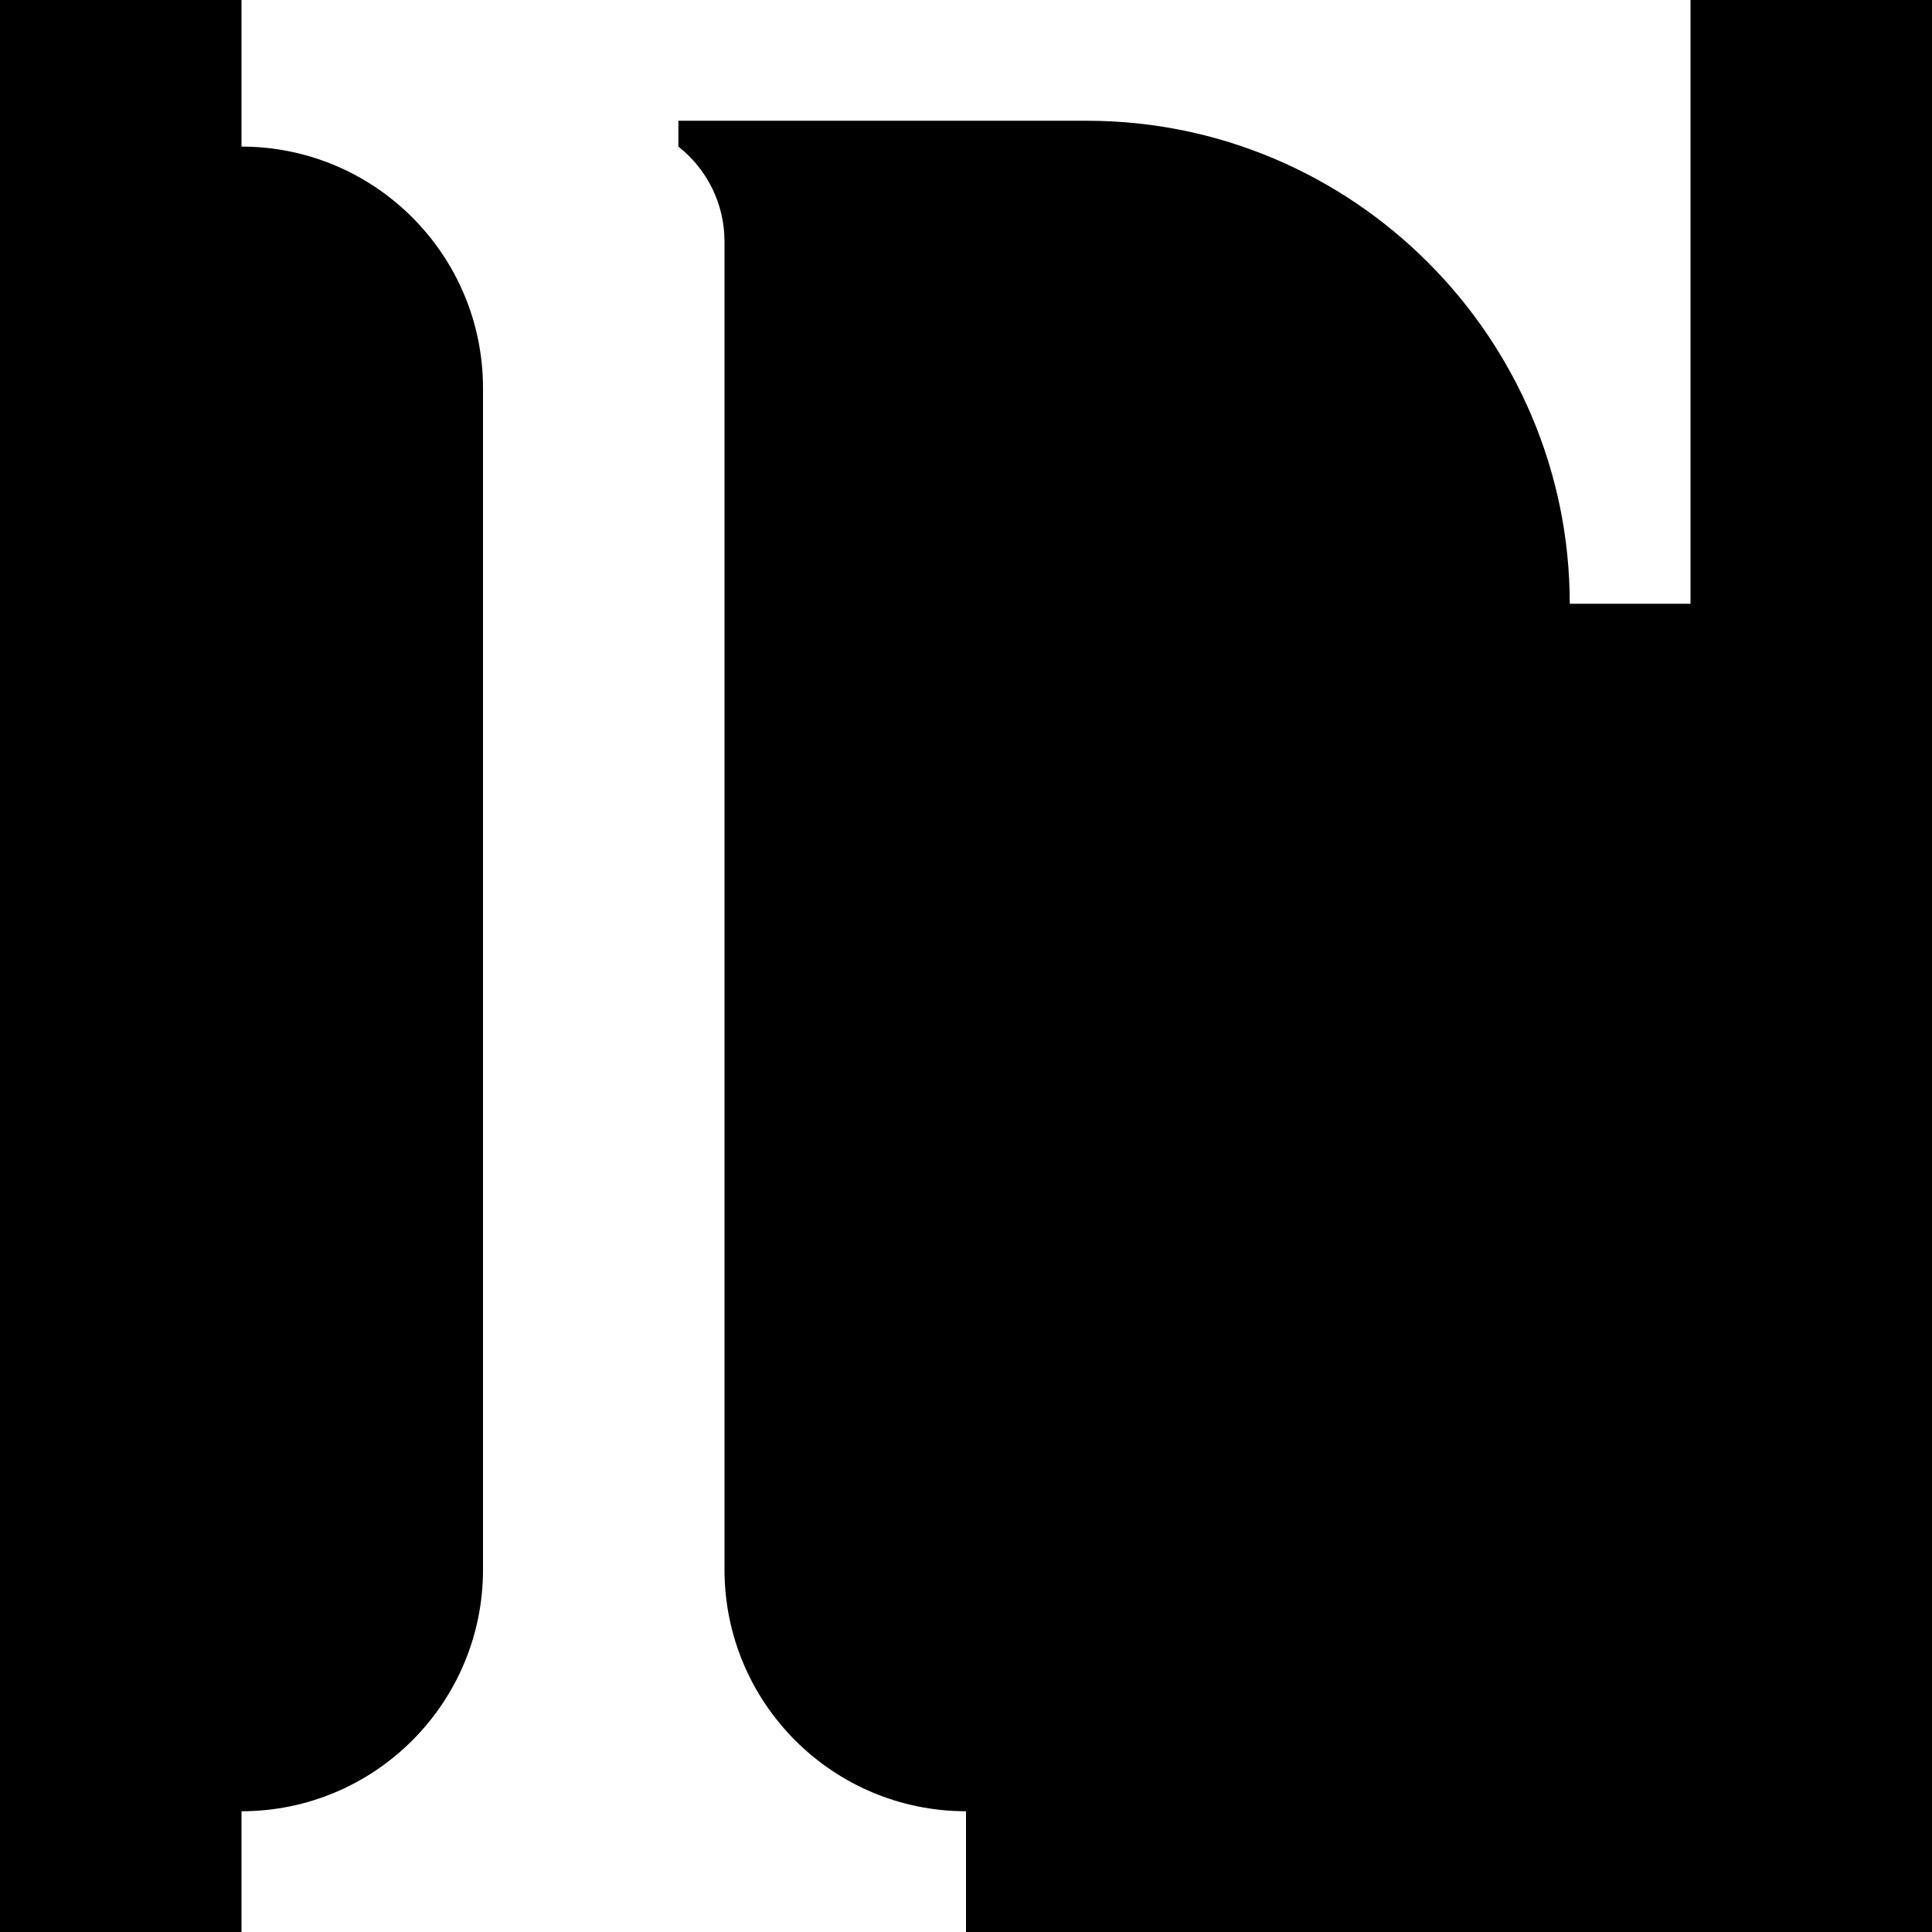
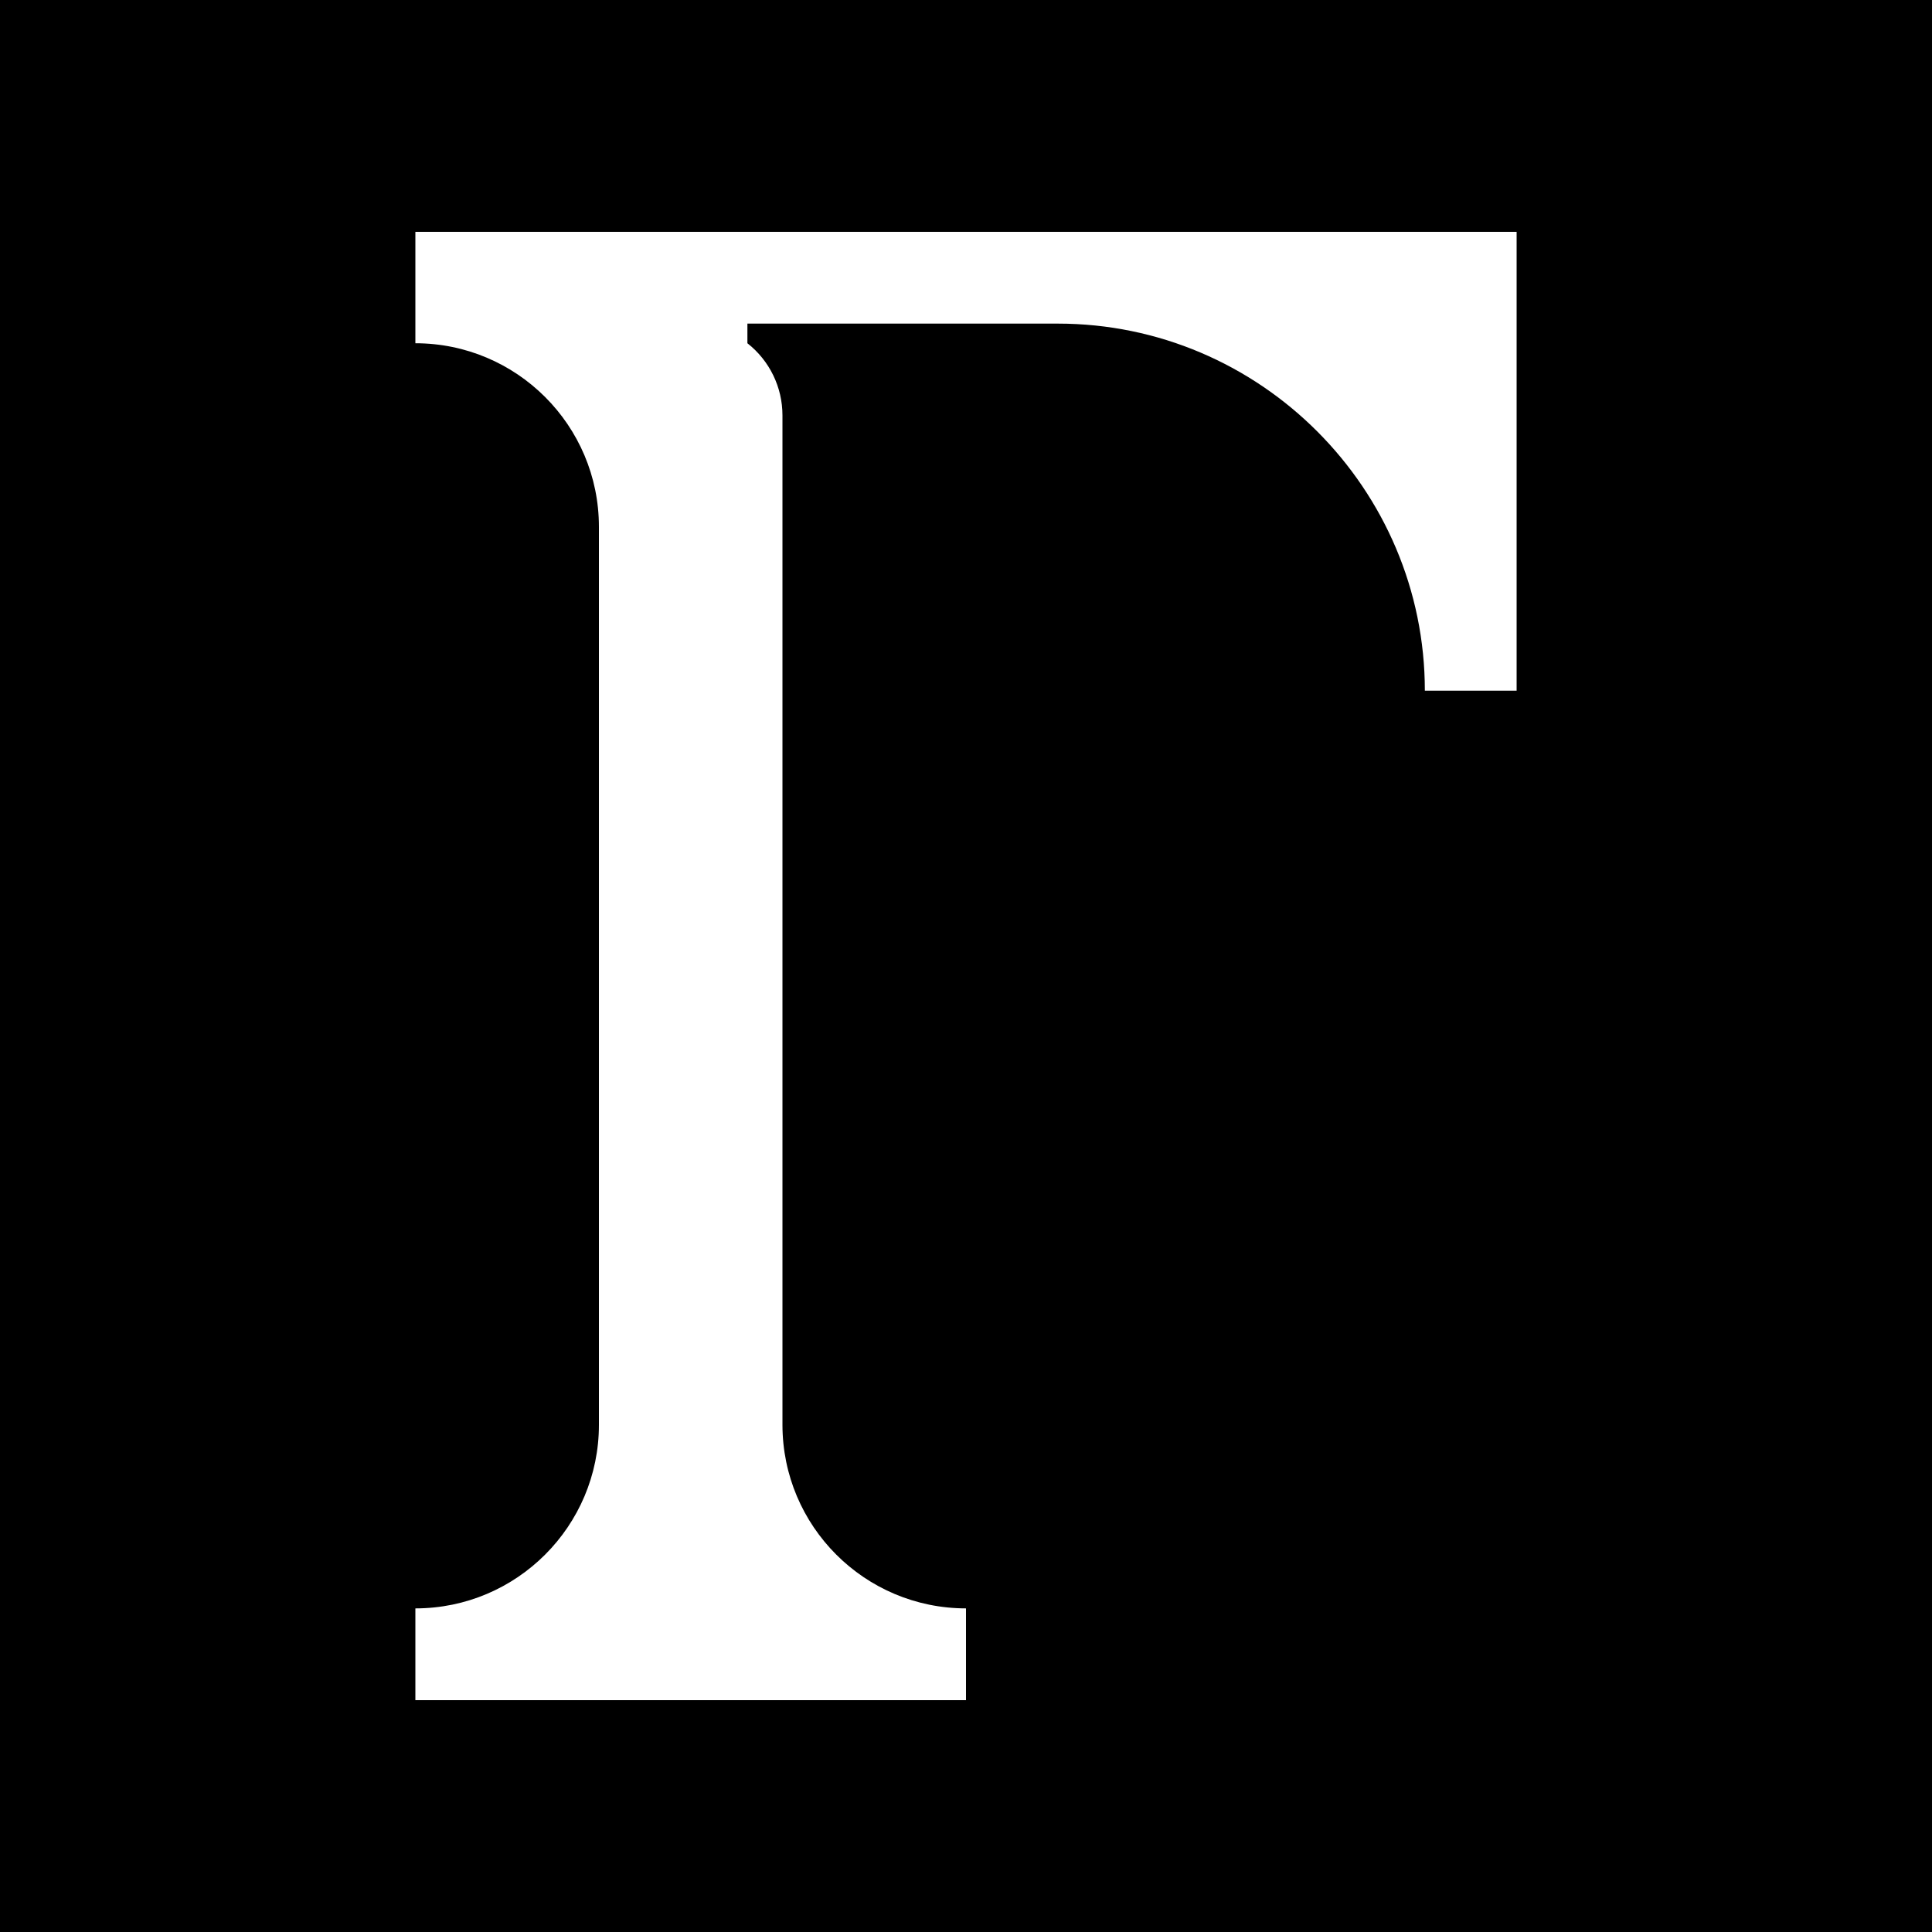
<svg xmlns="http://www.w3.org/2000/svg" viewBox="0 0 100 100">
  <rect width="100" height="100" fill="#000" />
-   <path fill="#fff" transform="translate(12.5 0) scale(.05)" d="M250.002 401.751a250.12 250.12 0 0 0-250-250V.001h1500v625h-125c0-274.88-224.035-500-500-500h-422.75v26.75a124.8 124.8 0 0 1 47.75 98.25v1375a250.13 250.13 0 0 0 250 250v125h-750v-125c137.99 0 250-112.055 250-250Z" />
+   <path fill="#fff" transform="translate(21.5 12) scale(.038)" d="M250.002 401.751a250.12 250.12 0 0 0-250-250V.001h1500v625h-125c0-274.88-224.035-500-500-500h-422.75v26.75a124.8 124.8 0 0 1 47.75 98.25v1375a250.13 250.13 0 0 0 250 250v125h-750v-125c137.99 0 250-112.055 250-250Z" />
</svg>
